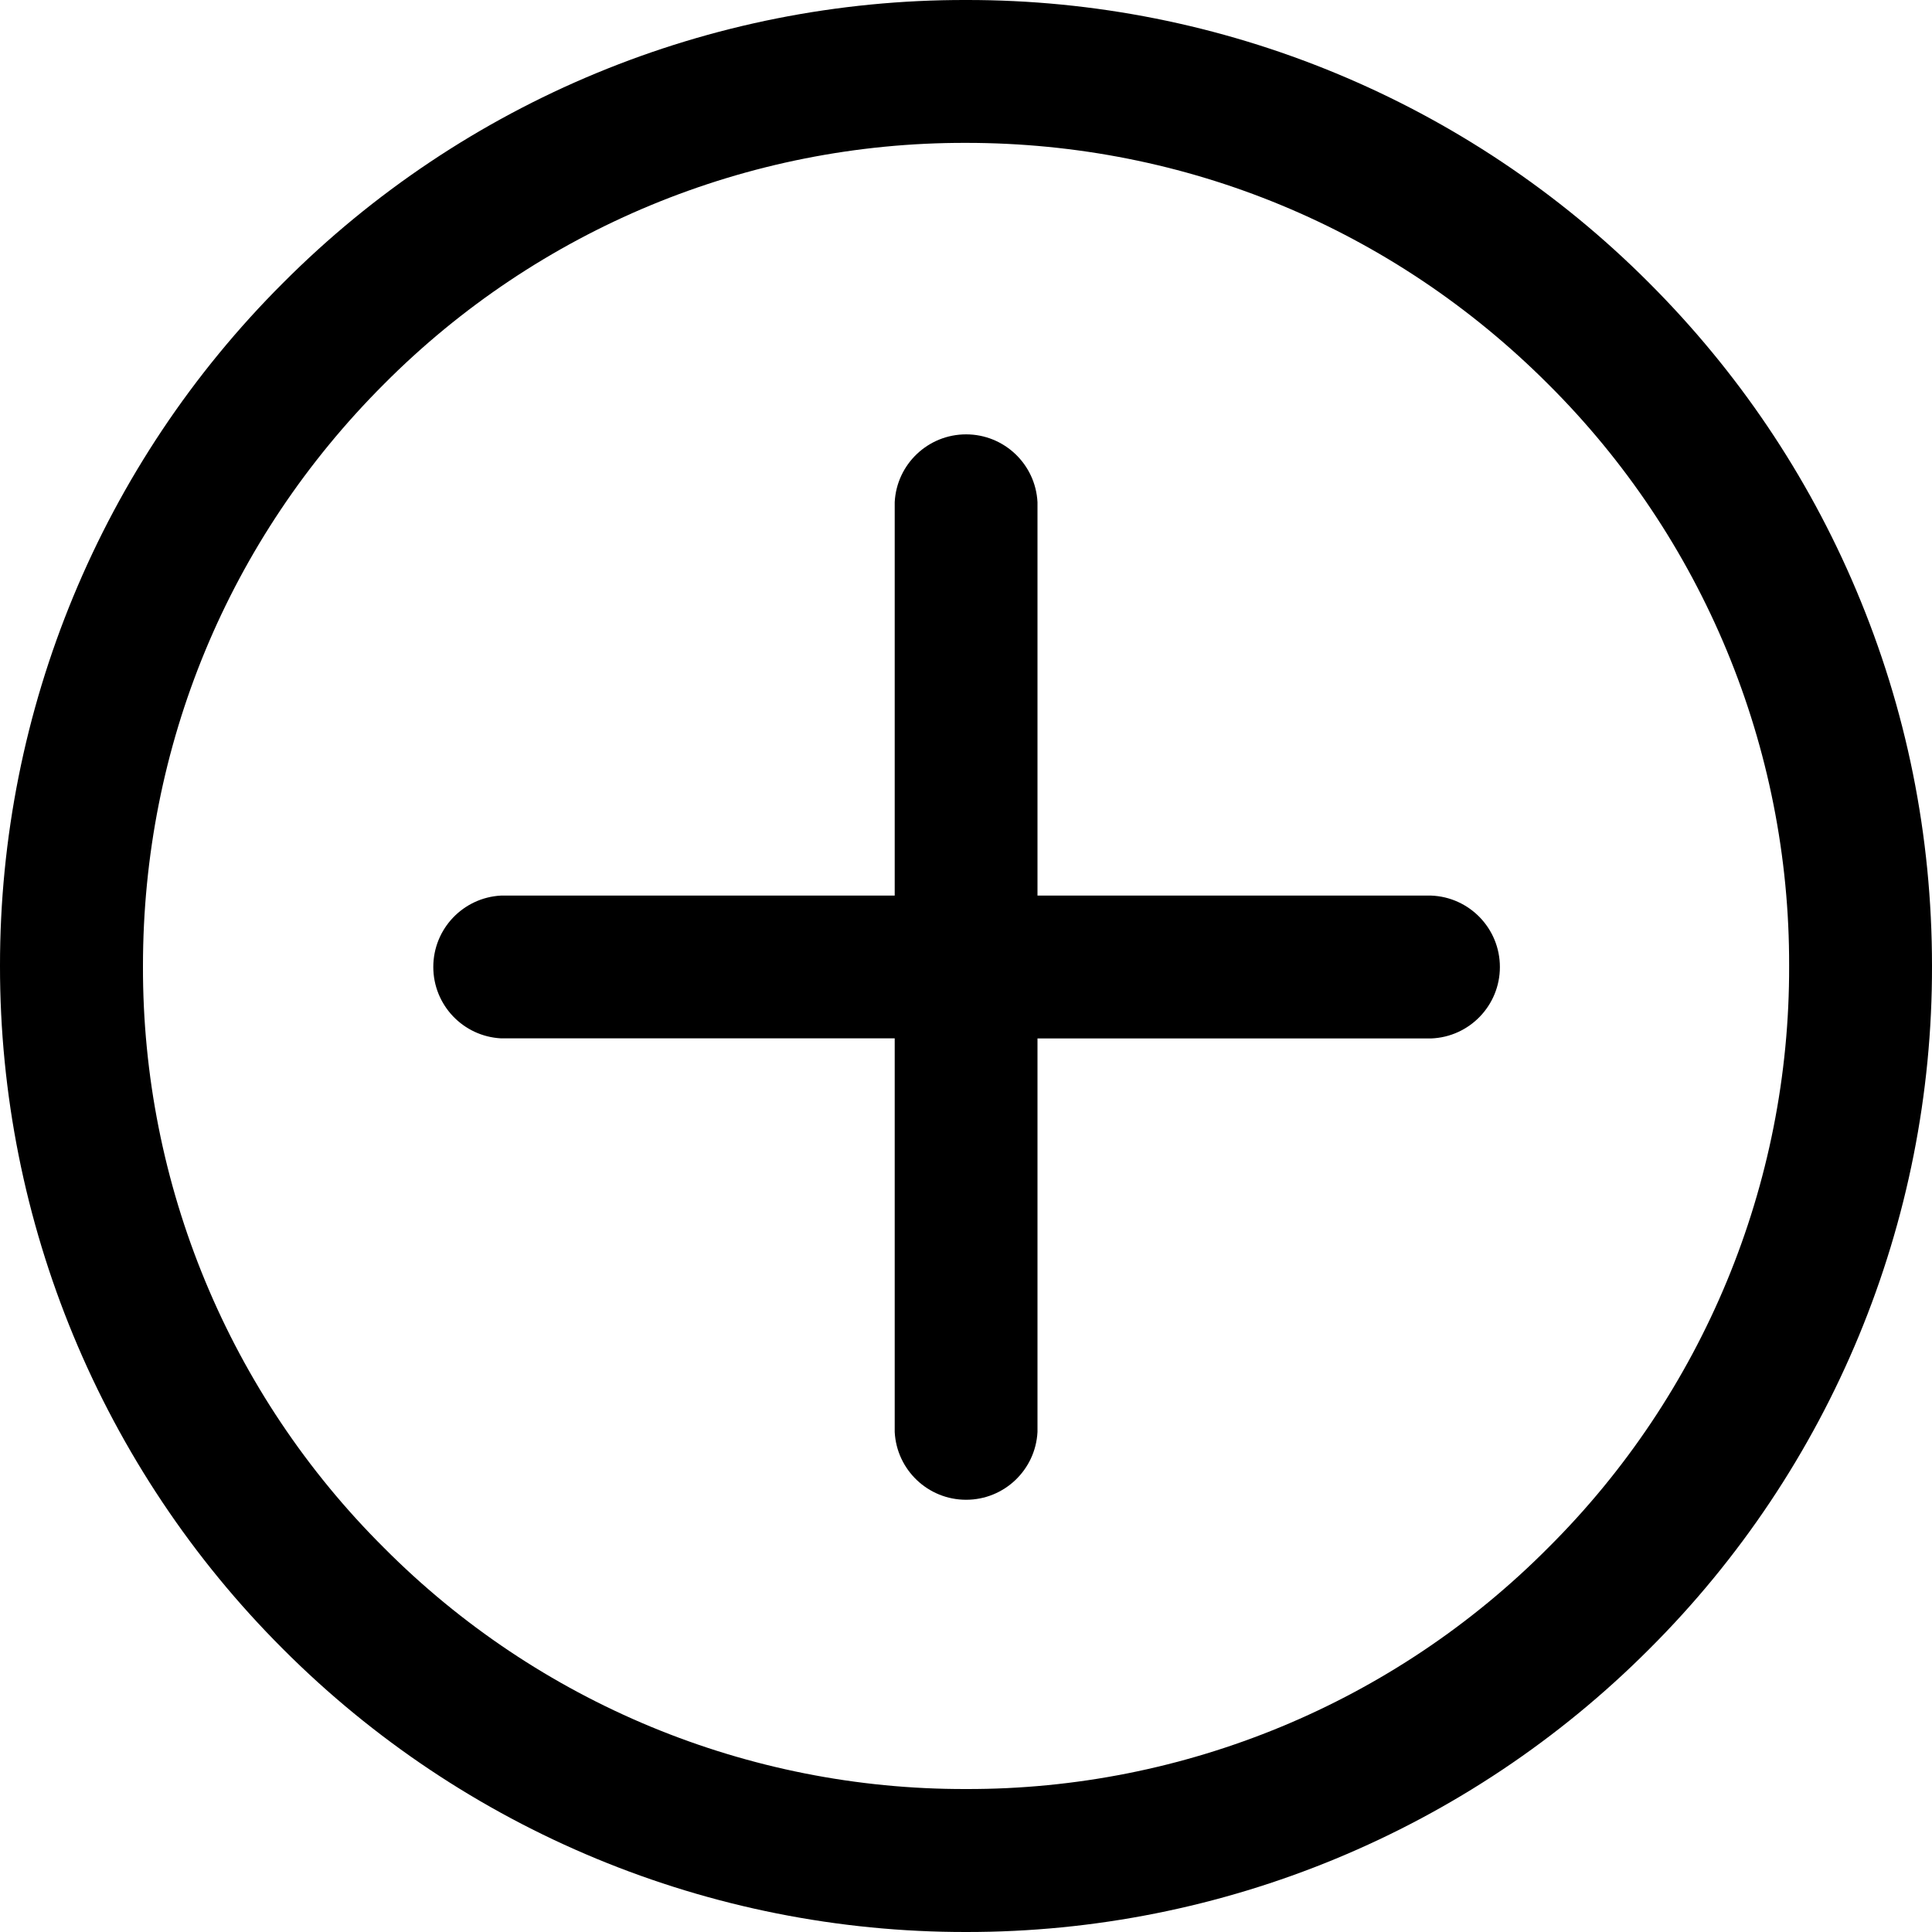
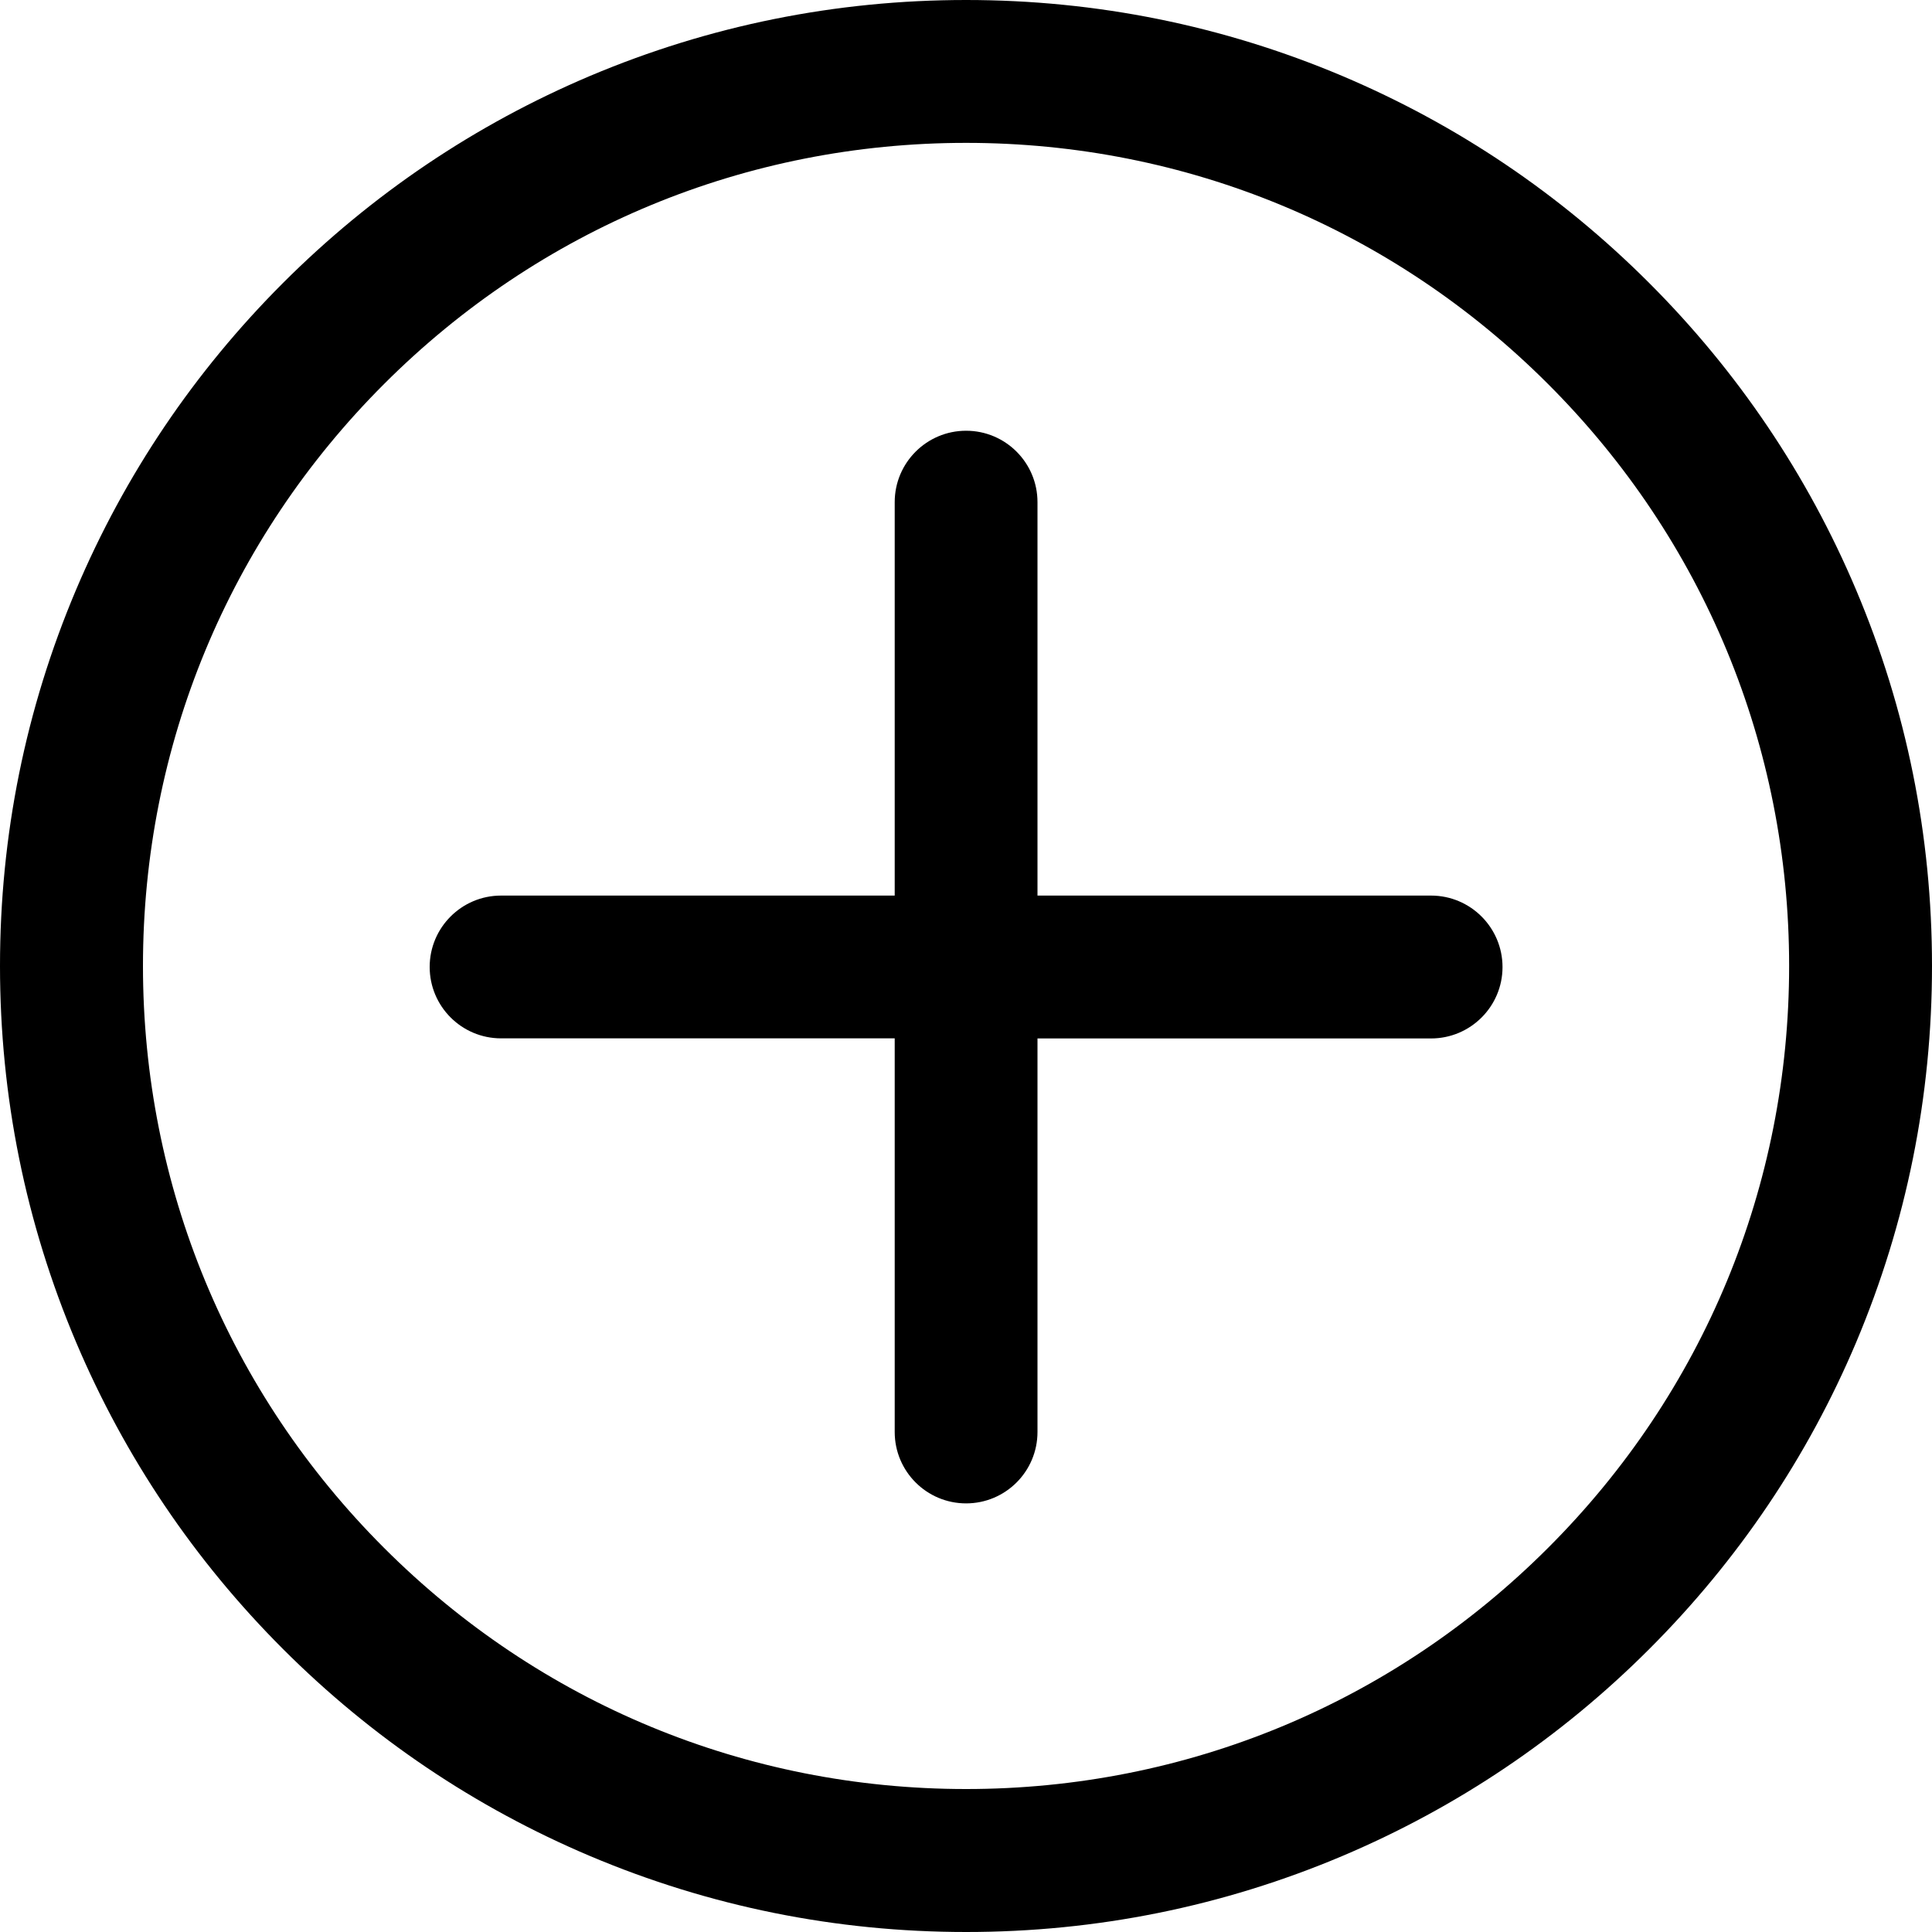
- <svg xmlns="http://www.w3.org/2000/svg" width="20" height="20">
-   <path d="M19.214 6.106c-.503-1.19-1.225-2.26-2.143-3.178A9.962 9.962 0 0 0 10.001 0 9.952 9.952 0 0 0 2.93 2.929 9.976 9.976 0 0 0 0 9.999a9.98 9.98 0 0 0 2.93 7.072A9.973 9.973 0 0 0 10.002 20a9.973 9.973 0 0 0 7.071-2.929A9.953 9.953 0 0 0 20 9.999c0-1.35-.264-2.659-.786-3.893zm-3.189 9.918a8.465 8.465 0 0 1-6.024 2.496 8.466 8.466 0 0 1-6.025-2.496A8.462 8.462 0 0 1 1.48 9.999c0-2.275.886-4.415 2.496-6.024a8.466 8.466 0 0 1 6.025-2.496c2.275 0 4.415.887 6.024 2.496a8.461 8.461 0 0 1 2.496 6.024 8.458 8.458 0 0 1-2.496 6.025z" />
-   <path d="M14.814 9.271H10.74V5.198a.74.74 0 0 0-1.478 0v4.073H5.187a.74.74 0 0 0 0 1.478h4.075v4.075a.74.74 0 0 0 1.478 0V10.75h4.074a.74.74 0 0 0 0-1.479z" />
+ <svg xmlns="http://www.w3.org/2000/svg" version="1.1" id="Layer_1" x="0px" y="0px" width="20px" height="20px" viewBox="0 0 20 20" enable-background="new 0 0 20 20" xml:space="preserve">
+   <g>
+     <path d="M19.214,6.106c-0.503-1.19-1.225-2.26-2.143-3.178s-1.987-1.639-3.179-2.143C12.66,0.265,11.351,0,10.001,0   S7.342,0.265,6.108,0.786C4.918,1.29,3.848,2.011,2.93,2.929S1.291,4.916,0.787,6.106C0.265,7.34,0,8.649,0,9.999   c0,1.351,0.265,2.66,0.787,3.894c0.504,1.19,1.225,2.26,2.143,3.178s1.988,1.639,3.179,2.143c1.233,0.521,2.543,0.786,3.893,0.786   s2.659-0.265,3.892-0.786c1.191-0.504,2.261-1.225,3.179-2.143s1.64-1.987,2.143-3.178C19.736,12.659,20,11.35,20,9.999   C20,8.649,19.736,7.34,19.214,6.106z M16.025,16.024c-1.609,1.609-3.749,2.496-6.024,2.496c-2.276,0-4.416-0.887-6.025-2.496   c-1.61-1.609-2.496-3.749-2.496-6.025c0-2.275,0.886-4.415,2.496-6.024c1.609-1.609,3.749-2.496,6.025-2.496   c2.275,0,4.415,0.887,6.024,2.496c1.61,1.609,2.496,3.749,2.496,6.024C18.521,12.275,17.636,14.415,16.025,16.024z" />
+     <path d="M14.814,9.271H10.74V5.198c0-0.408-0.331-0.739-0.739-0.739S9.262,4.79,9.262,5.198v4.073H5.187   c-0.408,0-0.739,0.331-0.739,0.739s0.331,0.739,0.739,0.739h4.075v4.075c0,0.408,0.331,0.739,0.739,0.739s0.739-0.331,0.739-0.739   V10.75h4.074c0.408,0,0.74-0.331,0.74-0.739S15.223,9.271,14.814,9.271z" />
+   </g>
</svg>
